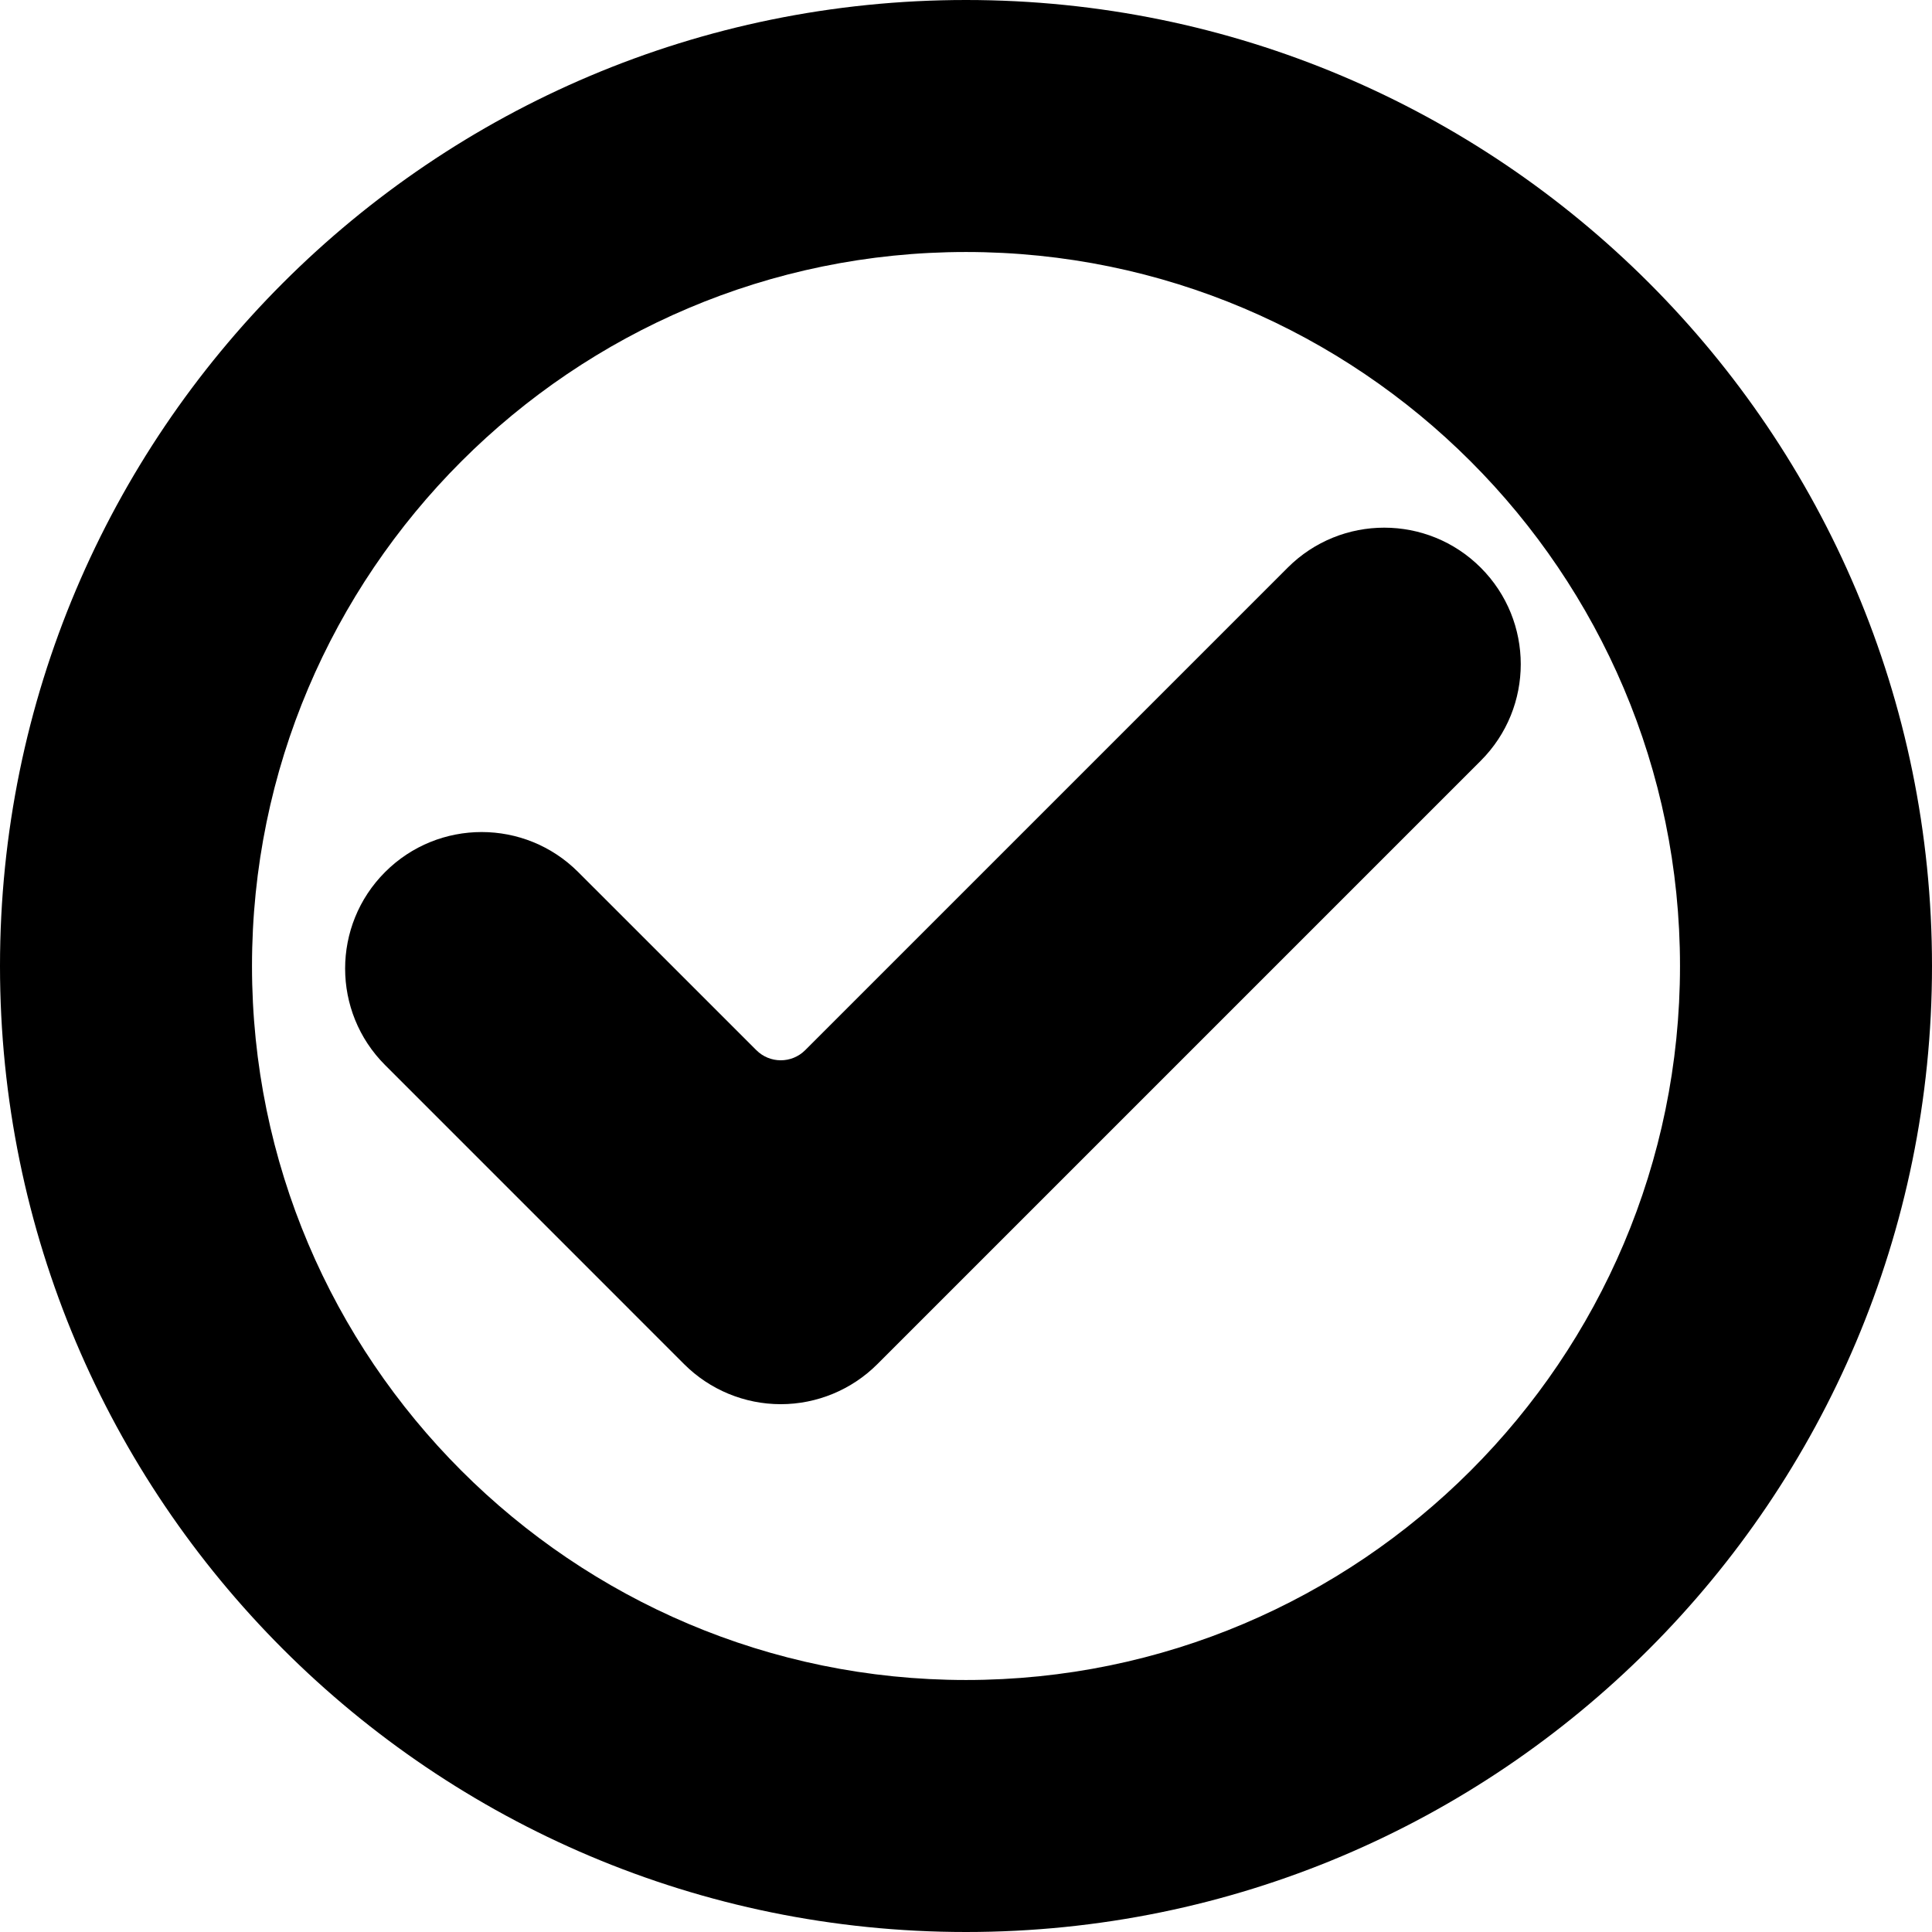
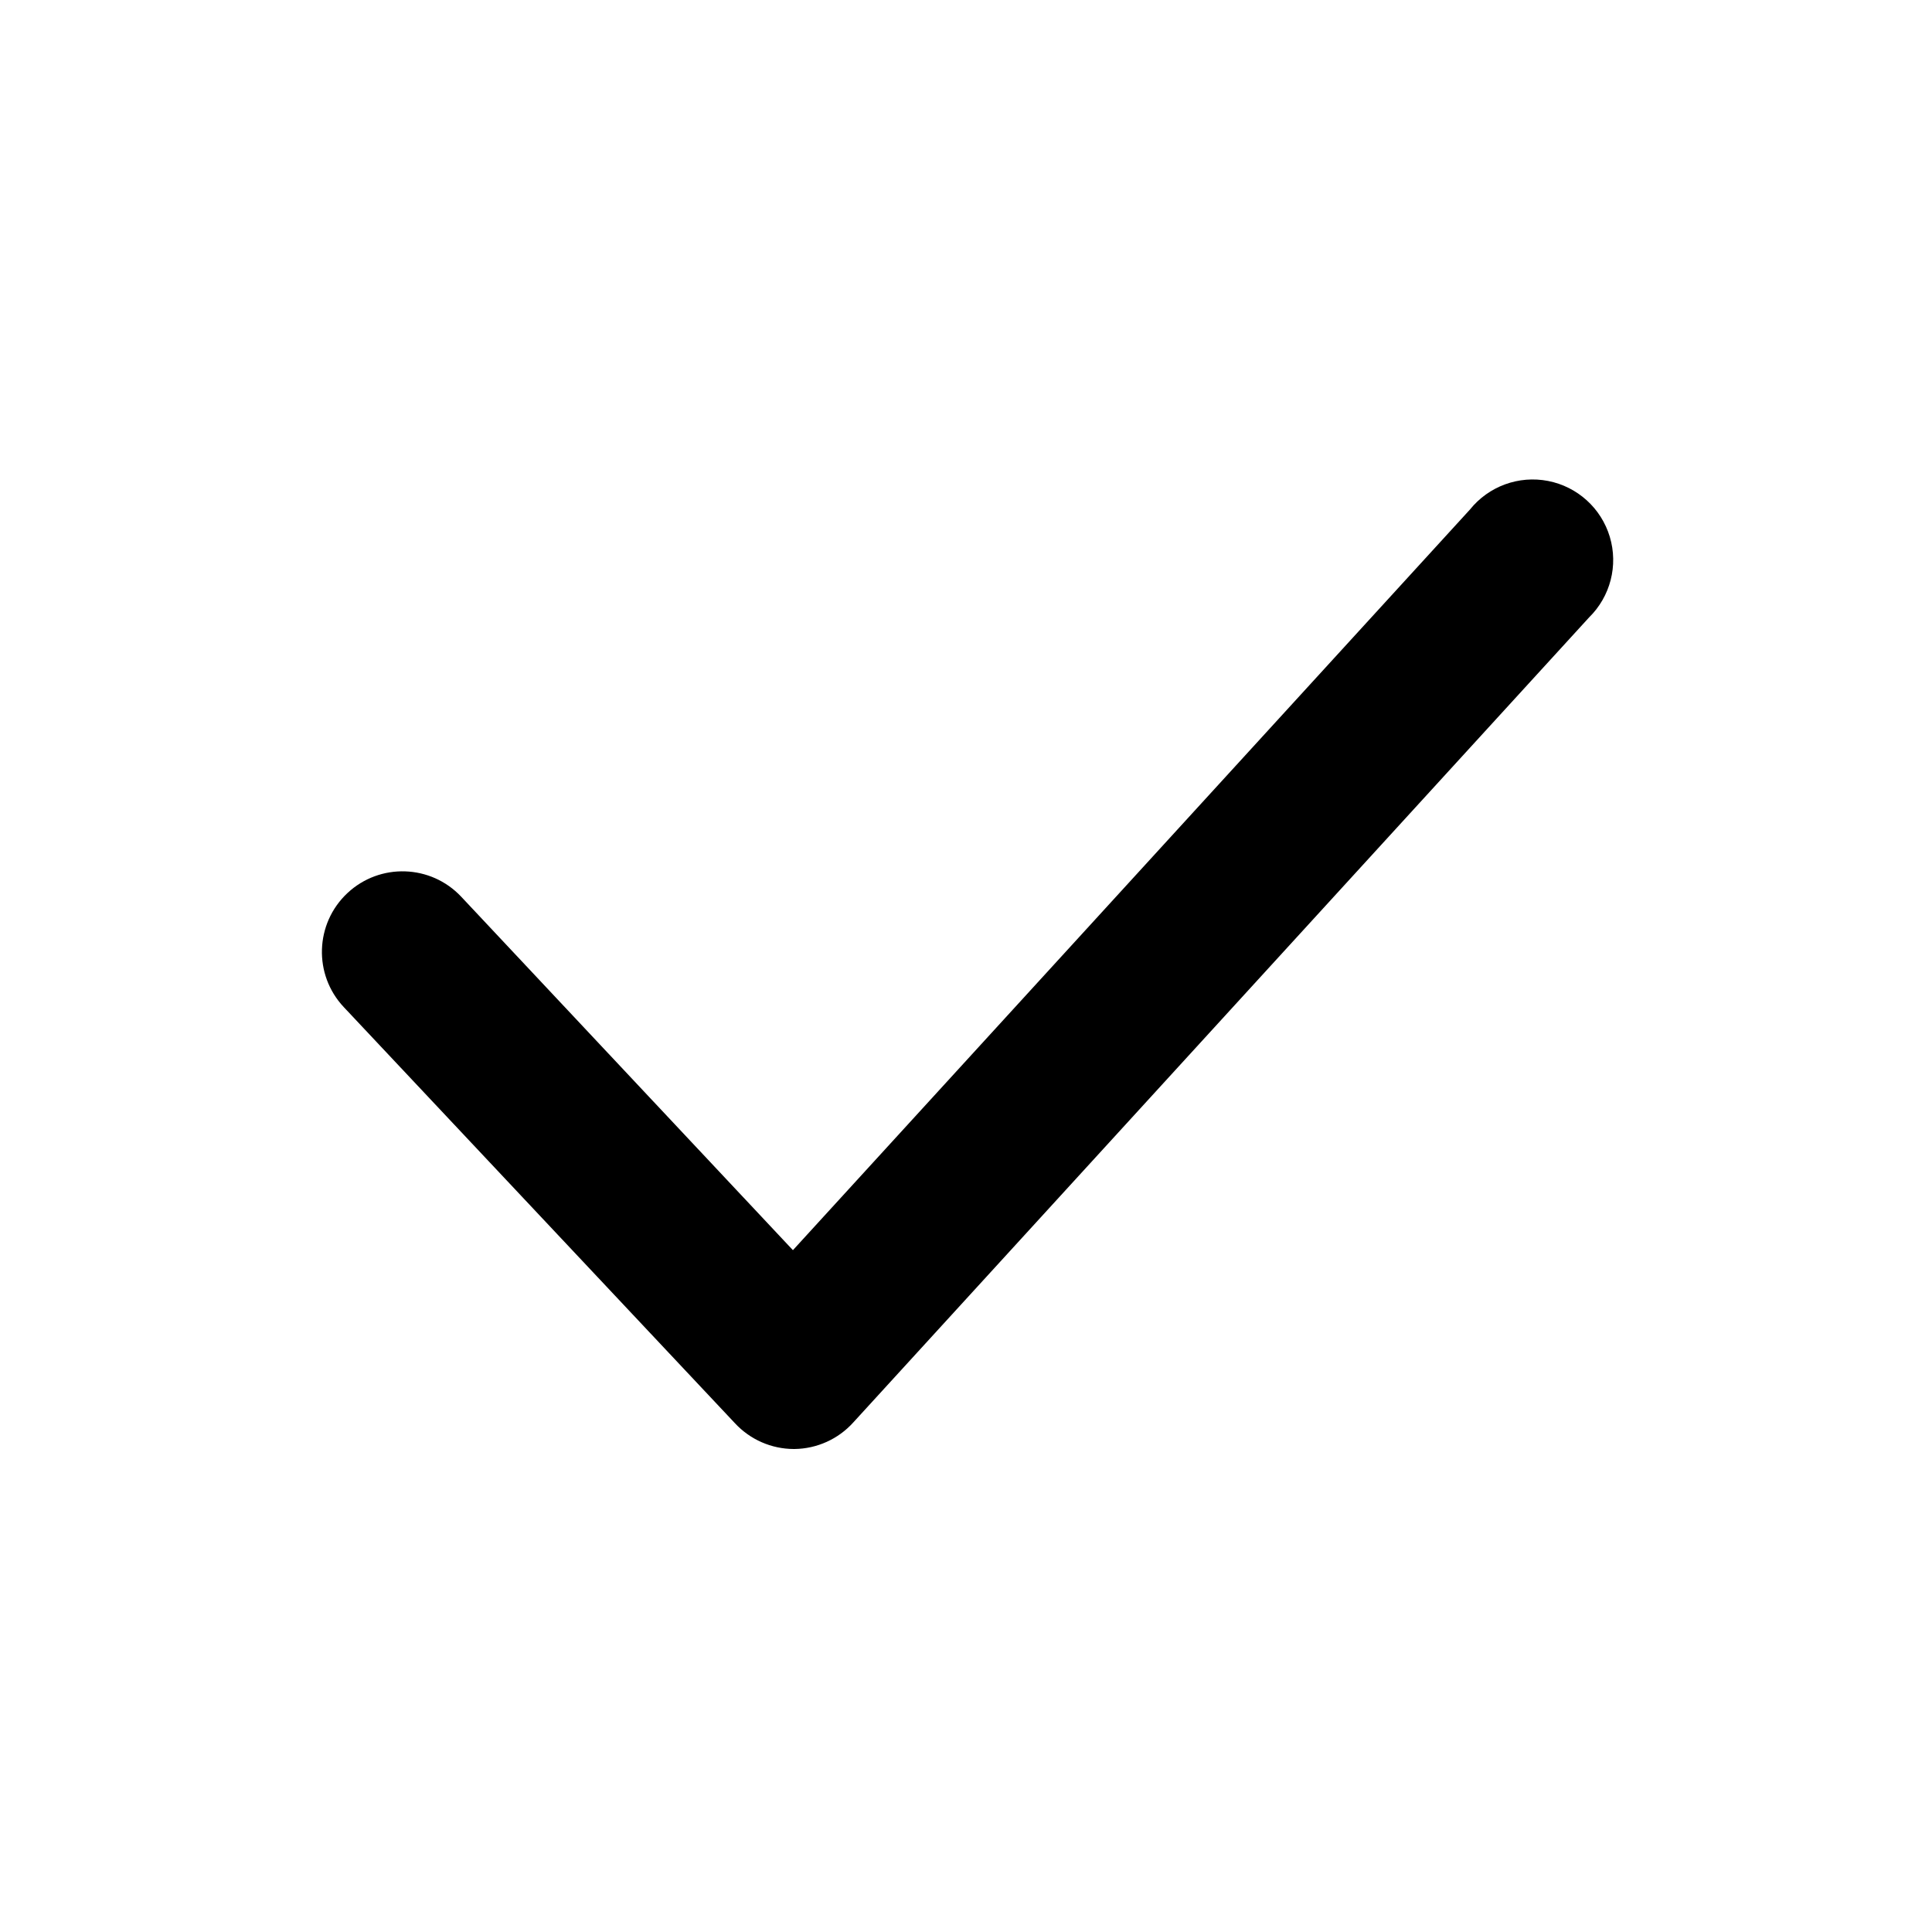
- <svg xmlns="http://www.w3.org/2000/svg" fill="#000000" version="1.1" id="Capa_1" width="800px" height="800px" viewBox="0 0 46 46" xml:space="preserve">
-   <g>
-     <g>
-       <path d="M23,6c9.374,0,17,7.627,17,17c0,9.375-7.626,17-17,17S6,32.375,6,23C6,13.627,13.626,6,23,6 M23,0C10.298,0,0,10.298,0,23    c0,12.703,10.298,23,23,23s23-10.297,23-23C46,10.298,35.702,0,23,0L23,0z" />
-       <g>
-         <path d="M20.887,32.482c-0.609,0.608-1.437,0.951-2.298,0.951c-0.861,0-1.689-0.343-2.298-0.951l-7.122-7.123     c-1.269-1.269-1.269-3.327,0-4.596c1.27-1.27,3.327-1.27,4.597,0l4.243,4.242c0.321,0.32,0.84,0.32,1.161,0l11.489-11.489     c1.271-1.27,3.327-1.27,4.597,0c1.27,1.27,1.27,3.327,0,4.597L20.887,32.482z" />
-       </g>
+ <svg xmlns="http://www.w3.org/2000/svg" fill="#000000" width="800px" height="800px" viewBox="0 0 24 24">
+   <g data-name="Layer 2">
+     <g data-name="checkmark">
+       <rect width="24" height="24" opacity="0" />
+       <path d="M9.86 18a1 1 0 0 1-.73-.32l-4.86-5.17a1 1 0 1 1 1.46-1.37l4.12 4.39 8.41-9.2a1 1 0 1 1 1.48 1.34l-9.14 10a1 1 0 0 1-.73.33z" />
    </g>
  </g>
</svg>
